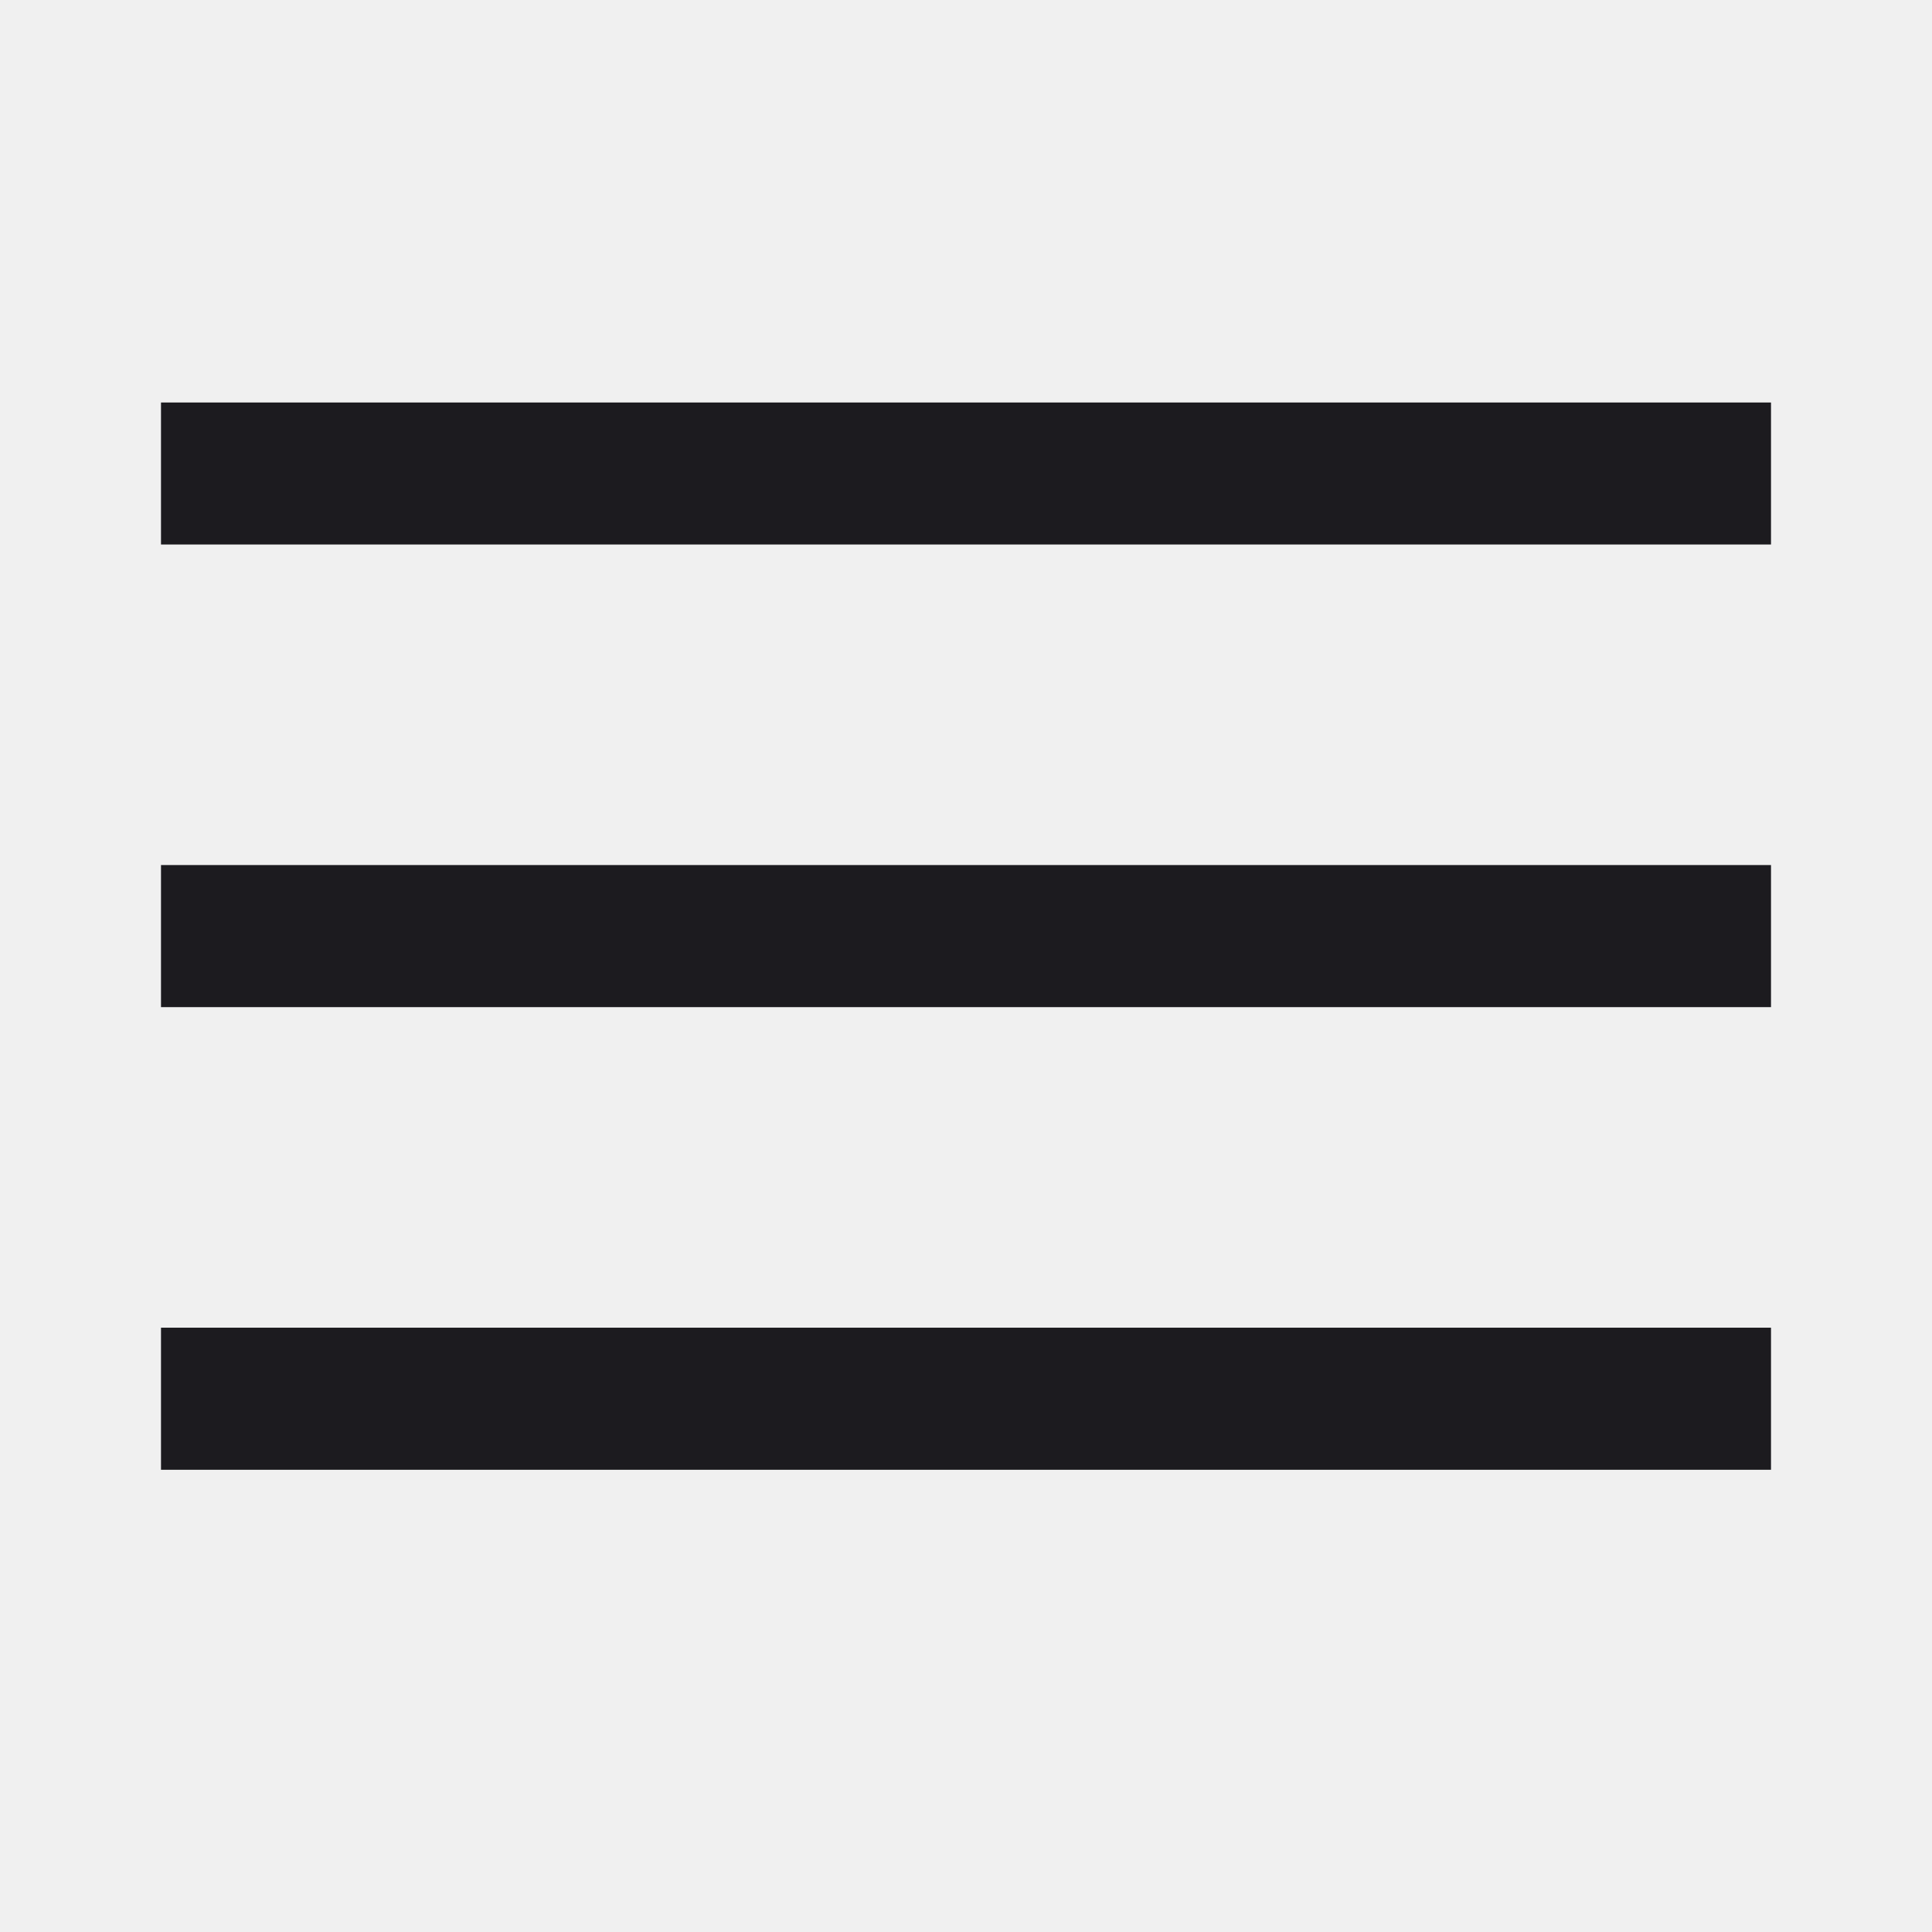
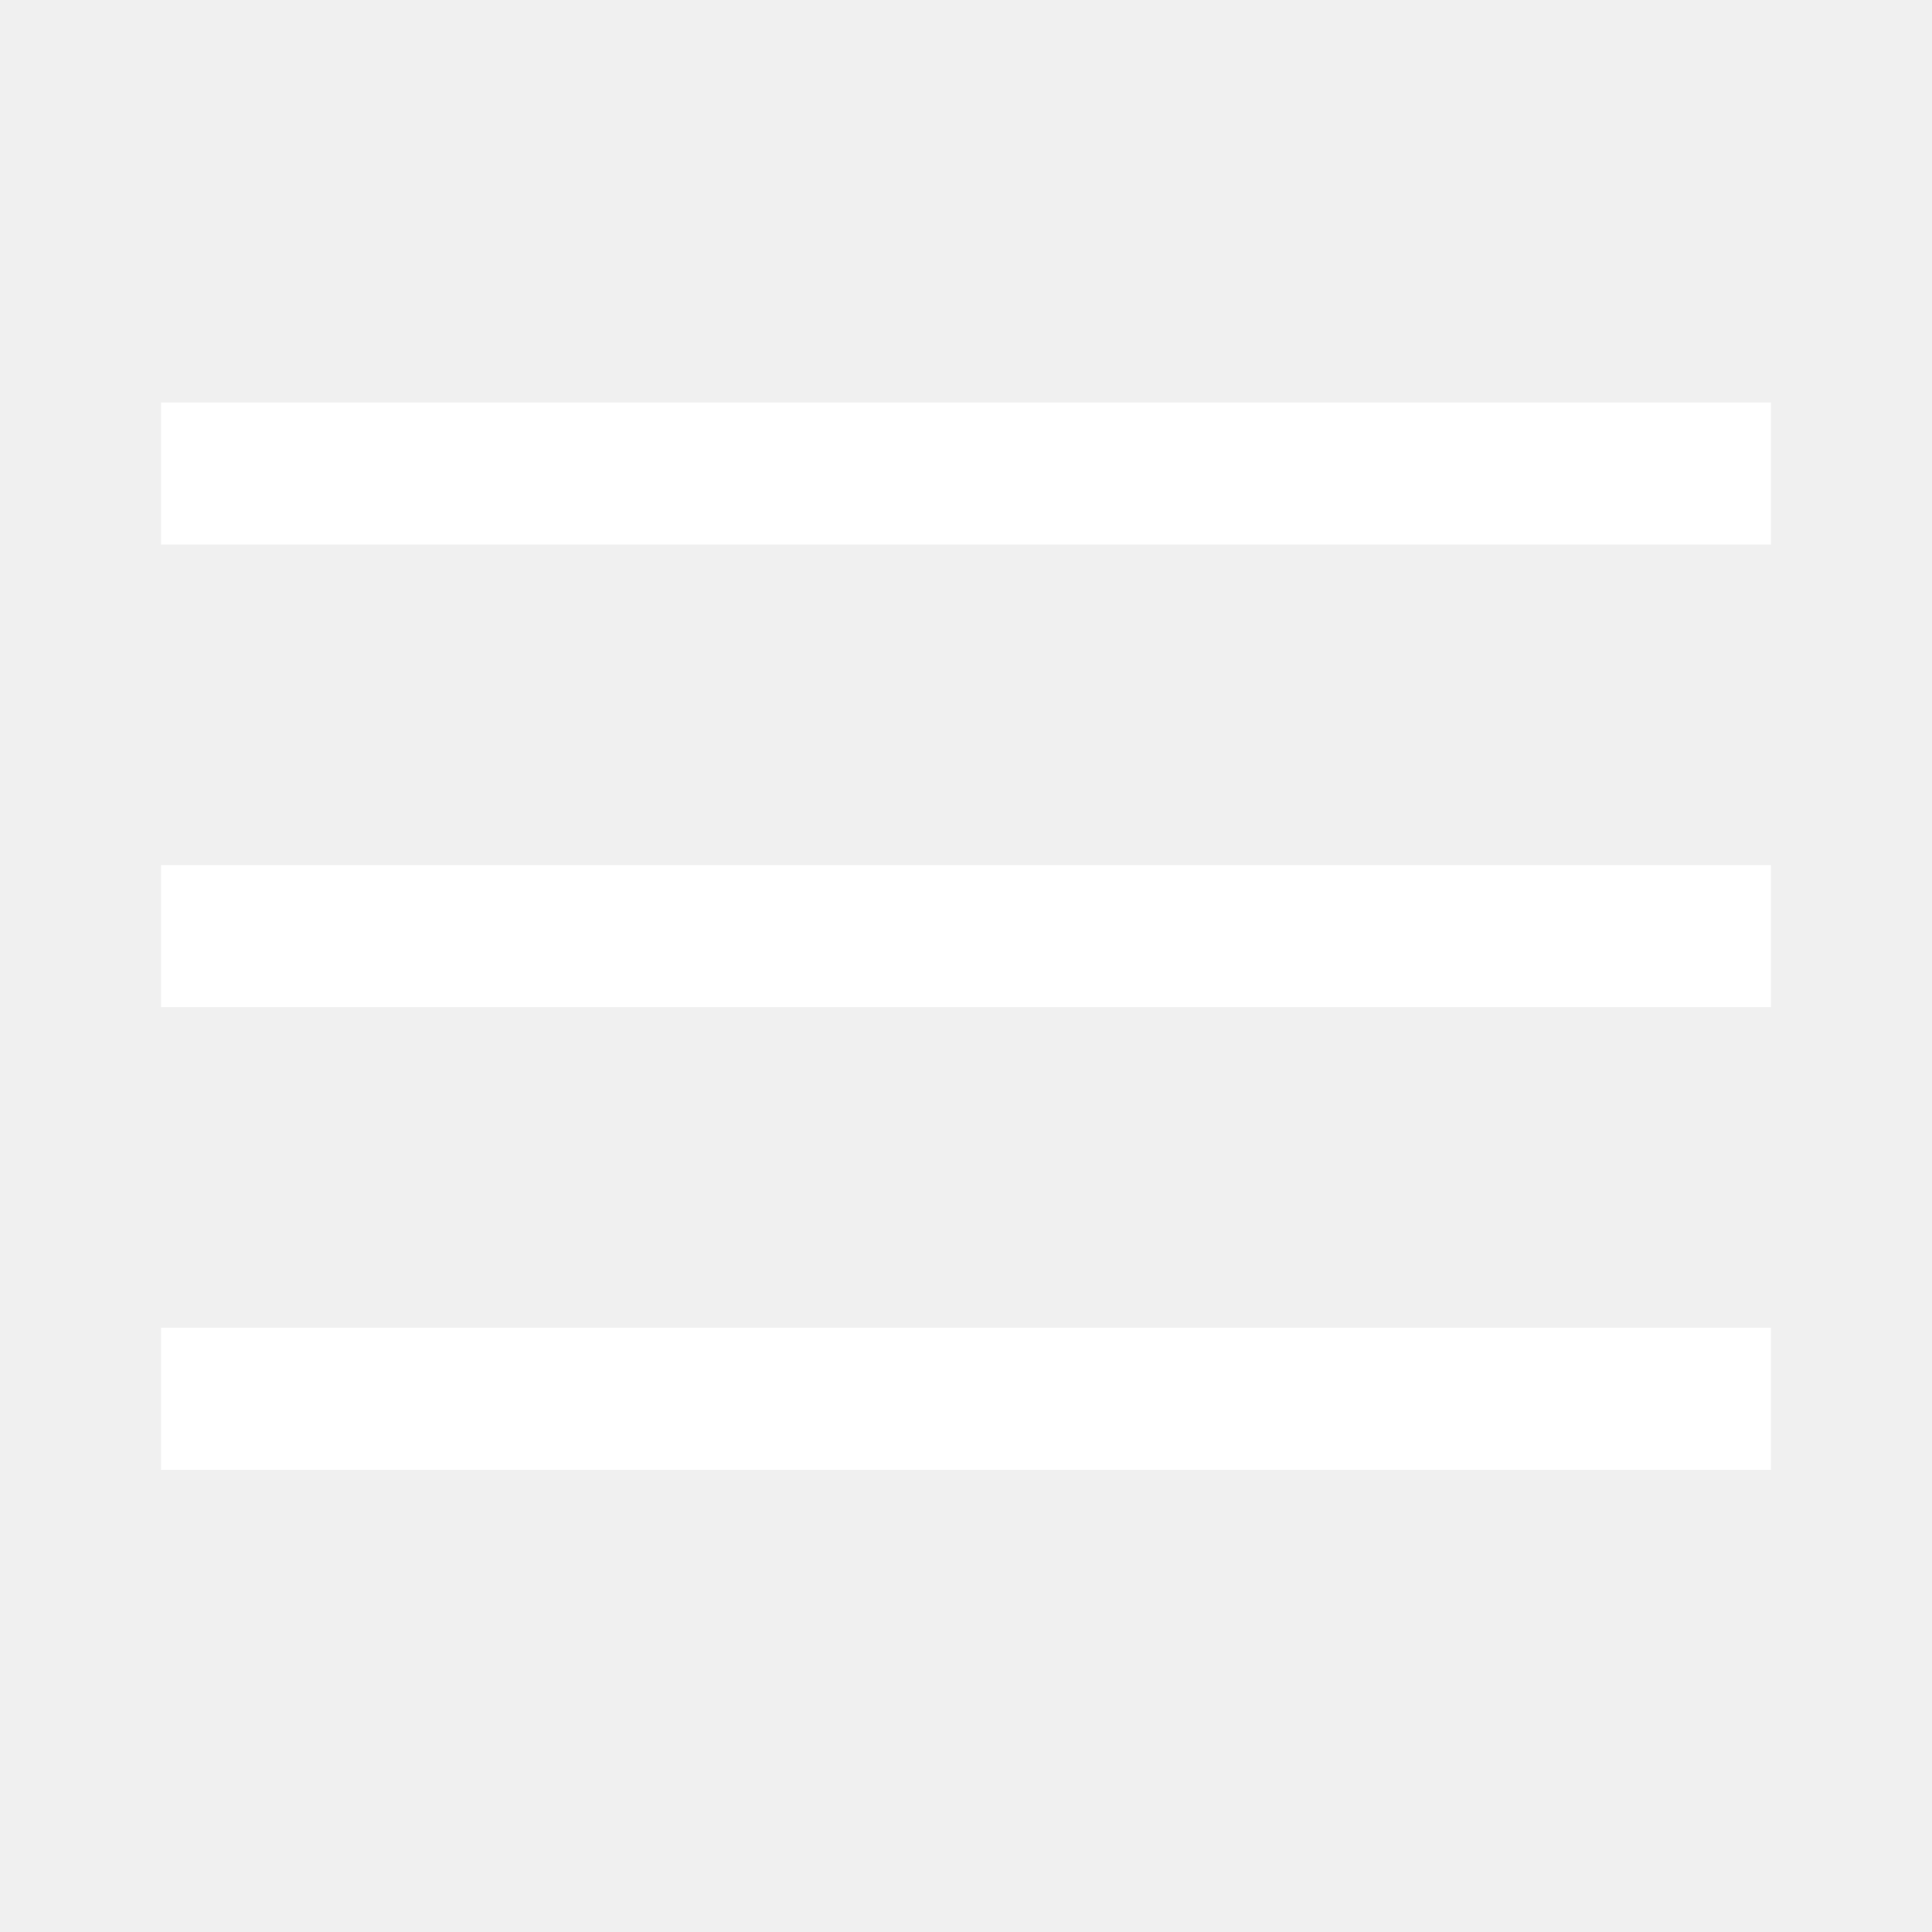
<svg xmlns="http://www.w3.org/2000/svg" width="24" height="24" viewBox="0 0 24 24" fill="none">
-   <path d="M2 18.258V16.493H22V18.258H2ZM2 12.511V10.746H22V12.511H2ZM2 6.764V5H22V6.764H2Z" fill="#1C1B1F" />
+   <path d="M2 18.258V16.493H22V18.258H2ZM2 12.511V10.746H22V12.511H2ZM2 6.764V5H22V6.764H2Z" fill="#ffffff" />
</svg>
